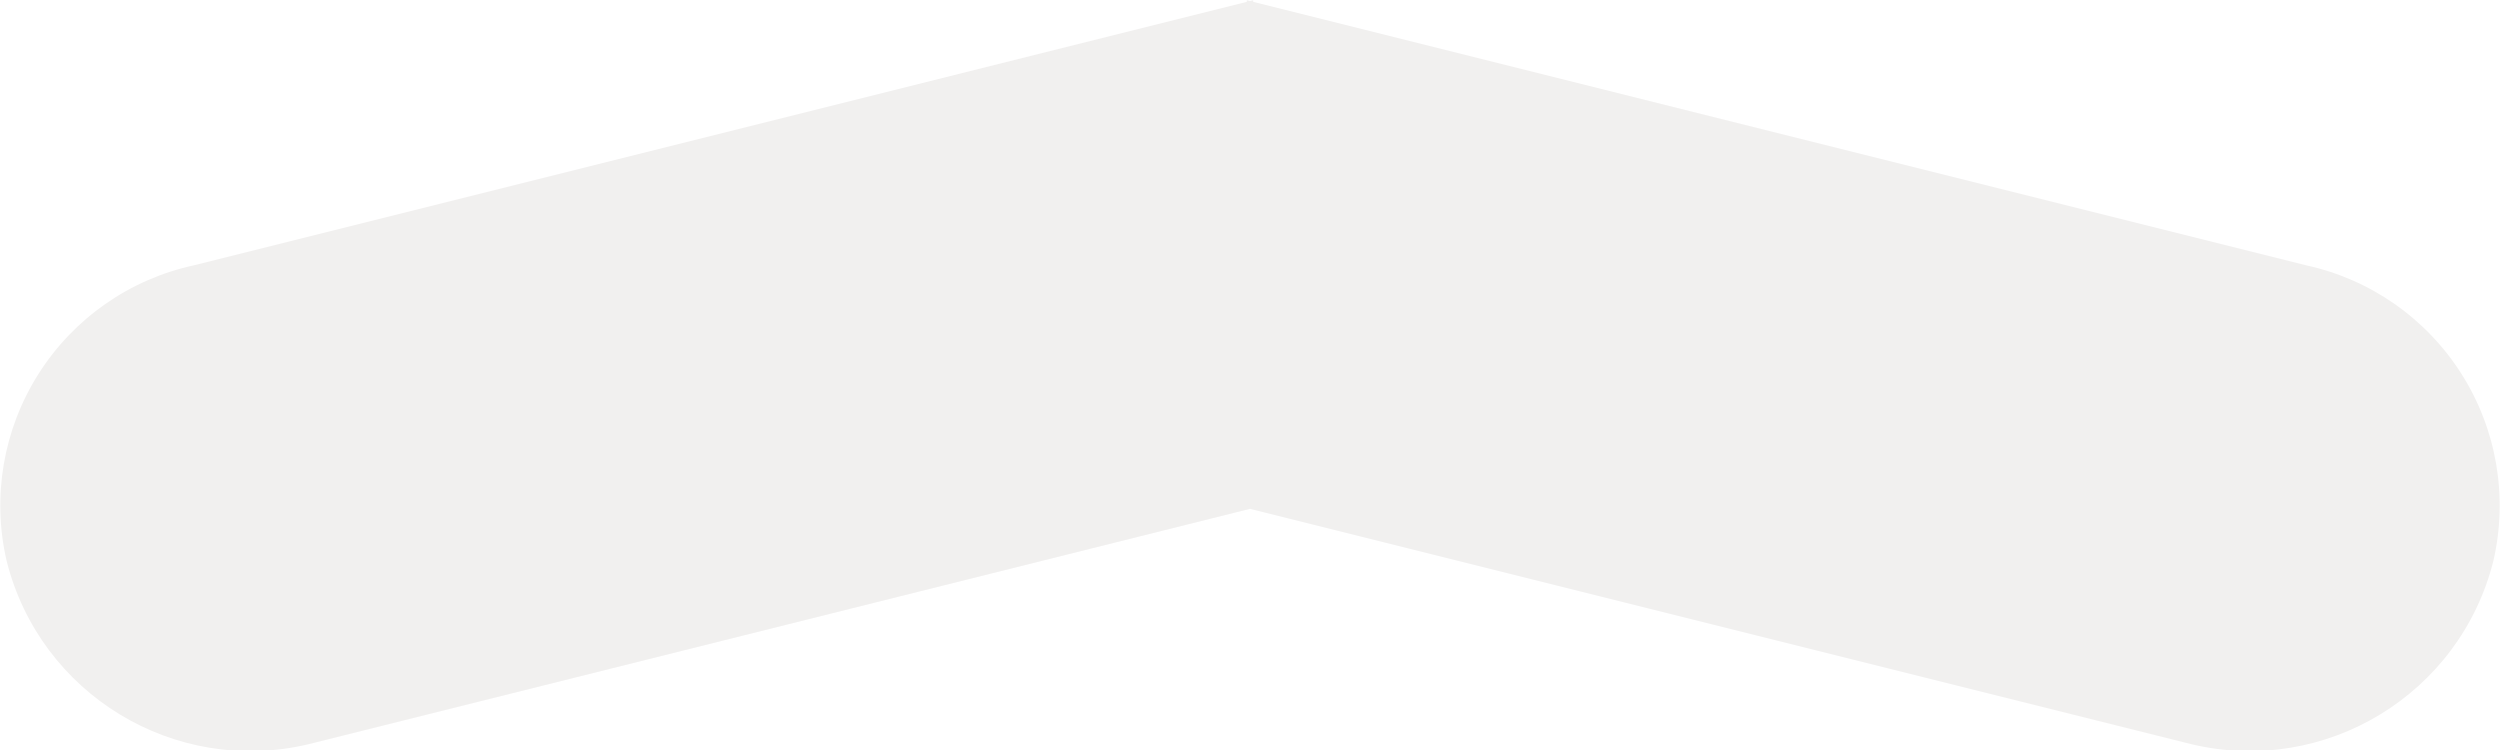
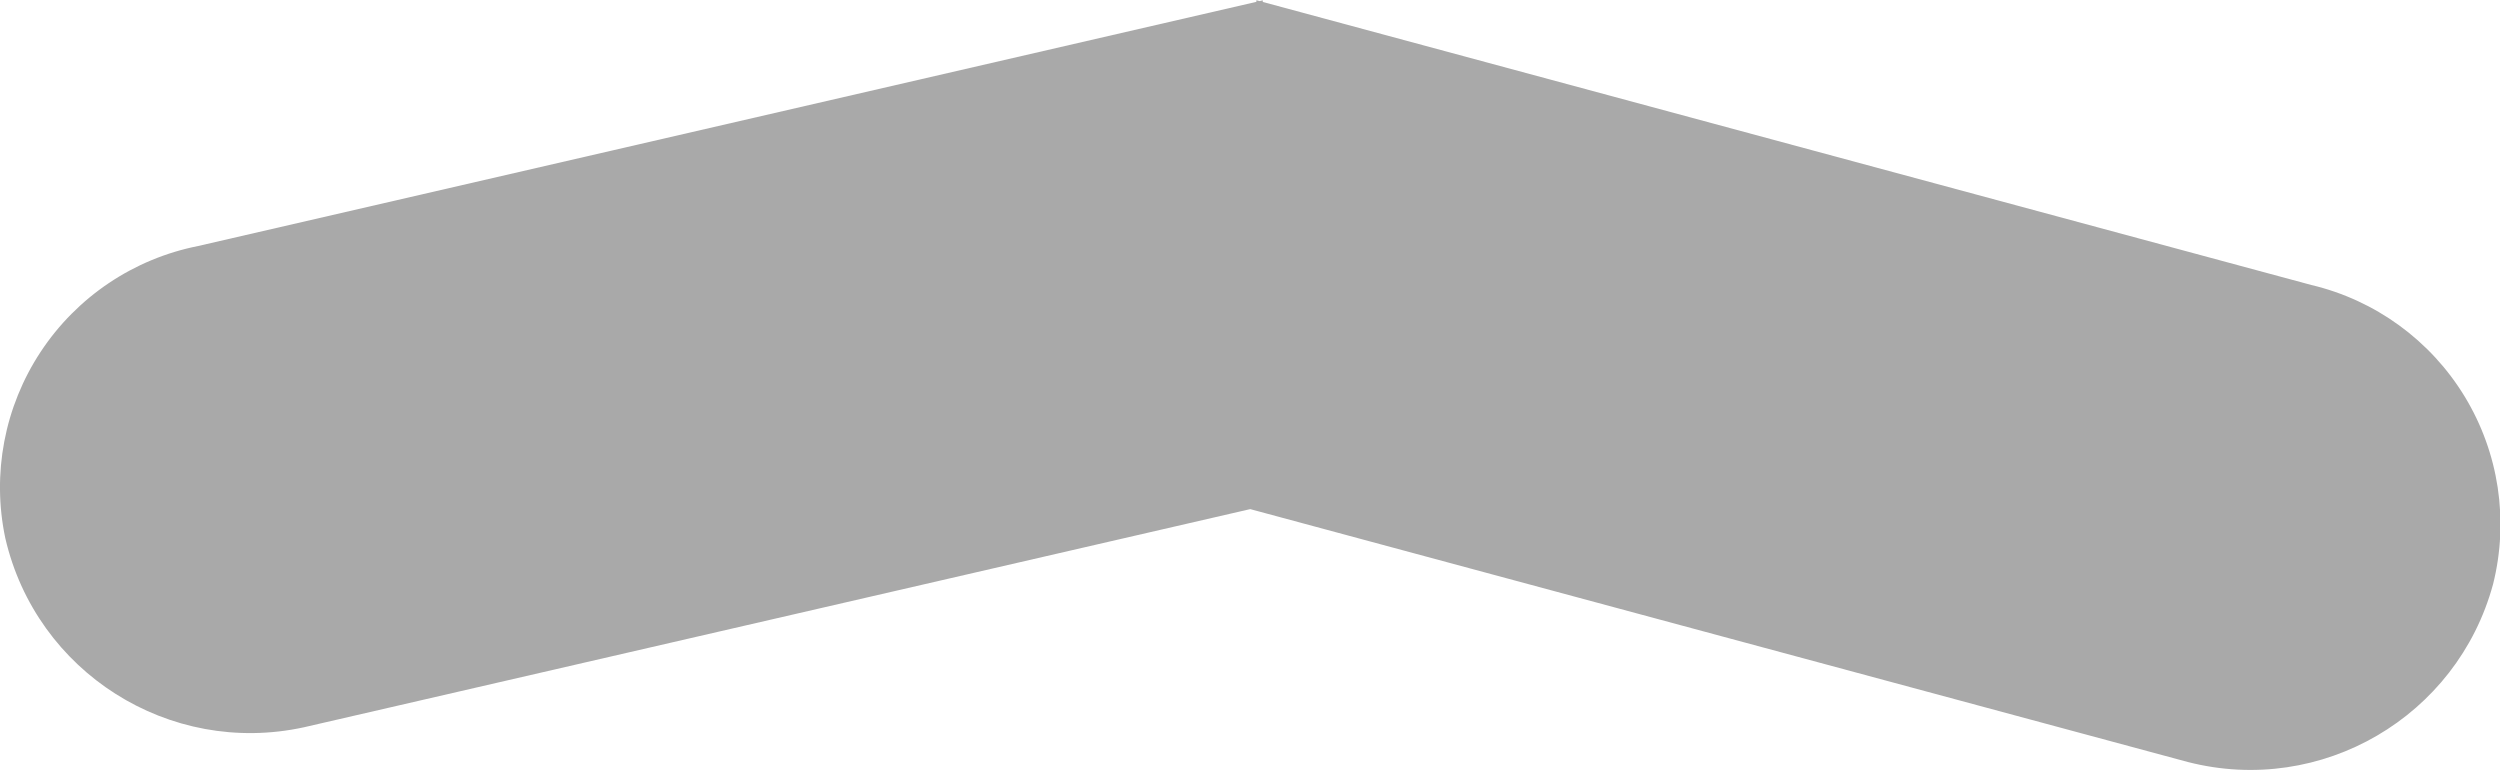
- <svg xmlns="http://www.w3.org/2000/svg" width="50" height="15" viewBox="0 0 50 15">
+ <svg xmlns="http://www.w3.org/2000/svg" width="49.969" height="15.375" viewBox="0 0 49.969 15.375">
  <defs>
    <style>
      .cls-1 {
-         fill: #f1f0ef;
+         fill: #a9a9a9;
        fill-rule: evenodd;
      }
    </style>
  </defs>
-   <path id="arrow" class="cls-1" d="M621.868,953.216a5.027,5.027,0,0,1-6.036,3.669L597,952.177l-18.832,4.708a5.027,5.027,0,0,1-6.036-3.669,4.916,4.916,0,0,1,3.747-5.91l21.057-5.269v-0.032L597,942.021l0.064-.016v0.032l21.057,5.269A4.917,4.917,0,0,1,621.868,953.216Z" transform="translate(-572 -942)" />
+   <path id="arrow" class="cls-1" d="M181.8,892.674a5.027,5.027,0,0,1-6.1,3.557l-18.742-5.055-18.916,4.361a5.028,5.028,0,0,1-5.967-3.78,4.917,4.917,0,0,1,3.855-5.84l21.151-4.88v-0.032l0.064,0.017,0.064-.015v0.032l20.957,5.657A4.916,4.916,0,0,1,181.8,892.674Z" transform="translate(-131.969 -881)" />
</svg>
